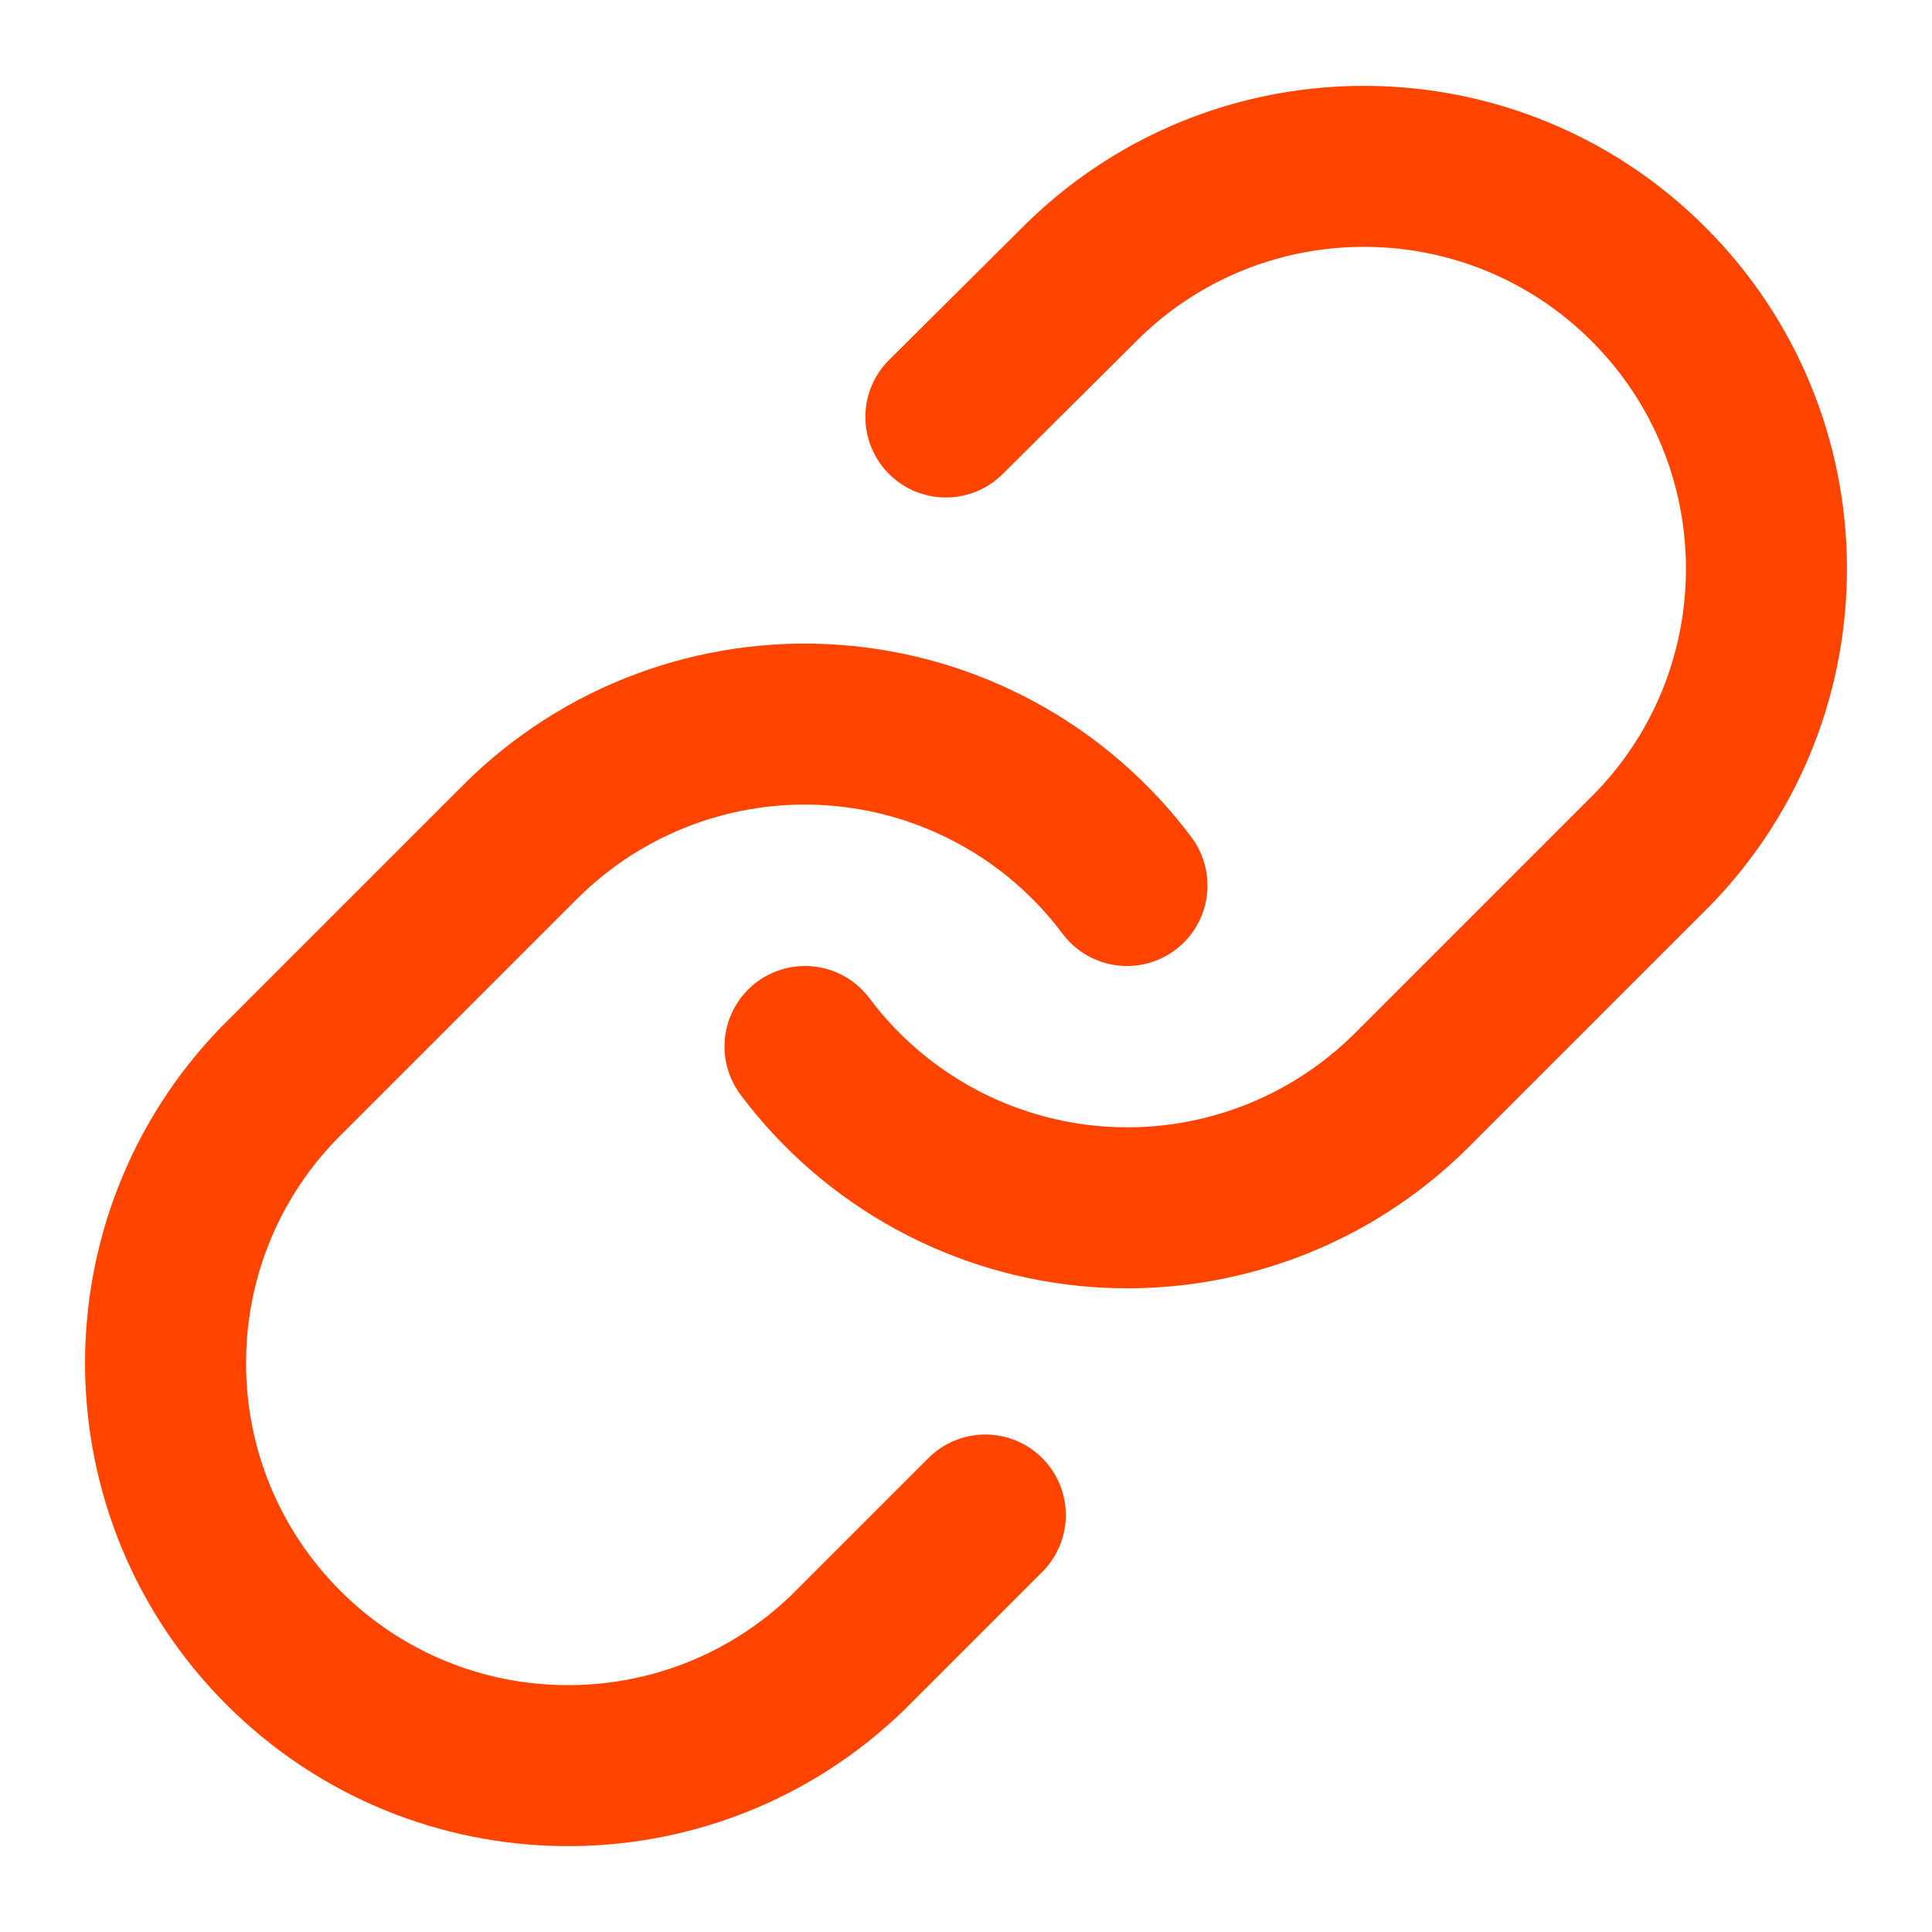
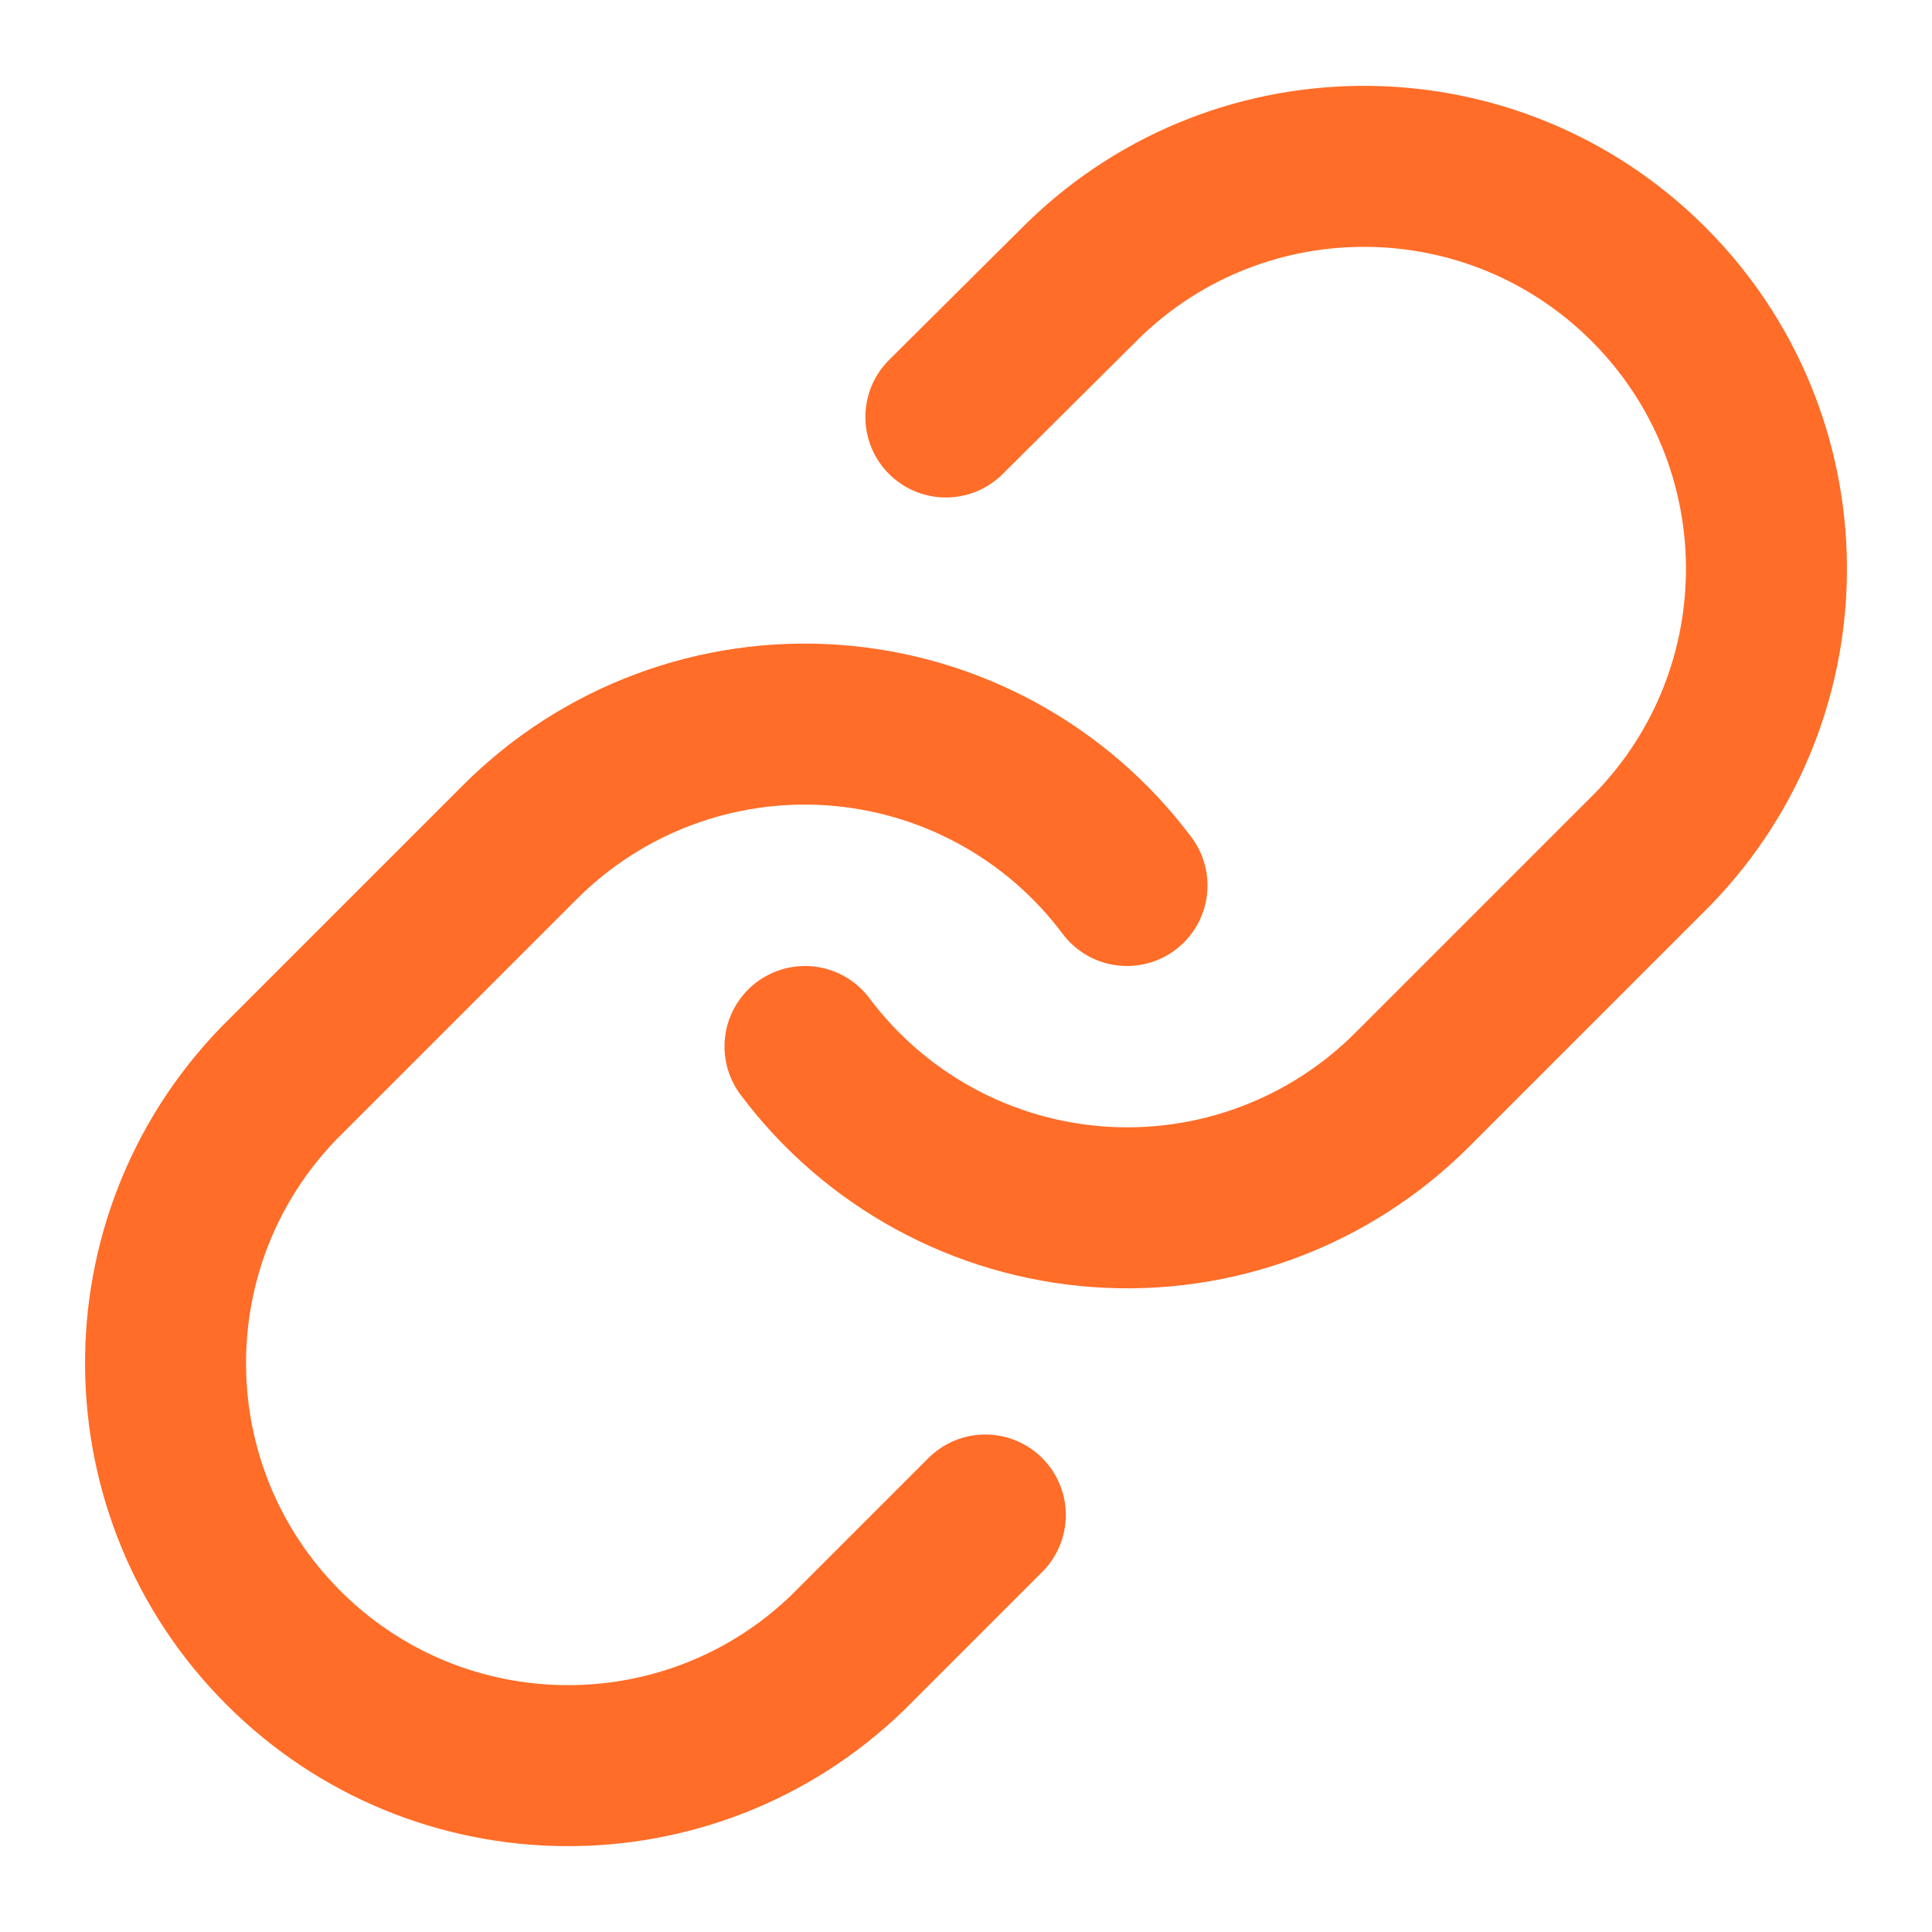
<svg xmlns="http://www.w3.org/2000/svg" width="800" height="800" viewBox="0 0 24 24" fill="none">
-   <path d="M10 13a5.002 5.002 0 0 0 7.54.54l3-3a5 5 0 0 0-7.07-7.07l-1.72 1.71M14 11a5 5 0 0 0-7.54-.54l-3 3a5 5 0 0 0 7.07 7.07l1.71-1.71" stroke="#ff4400" stroke-width="2" stroke-linecap="round" stroke-linejoin="round" />
+   <path d="M10 13a5.002 5.002 0 0 0 7.54.54l3-3a5 5 0 0 0-7.07-7.07l-1.72 1.71M14 11a5 5 0 0 0-7.54-.54l-3 3a5 5 0 0 0 7.07 7.07l1.71-1.71" stroke="#ff6d28" stroke-width="2" stroke-linecap="round" stroke-linejoin="round" />
</svg>
